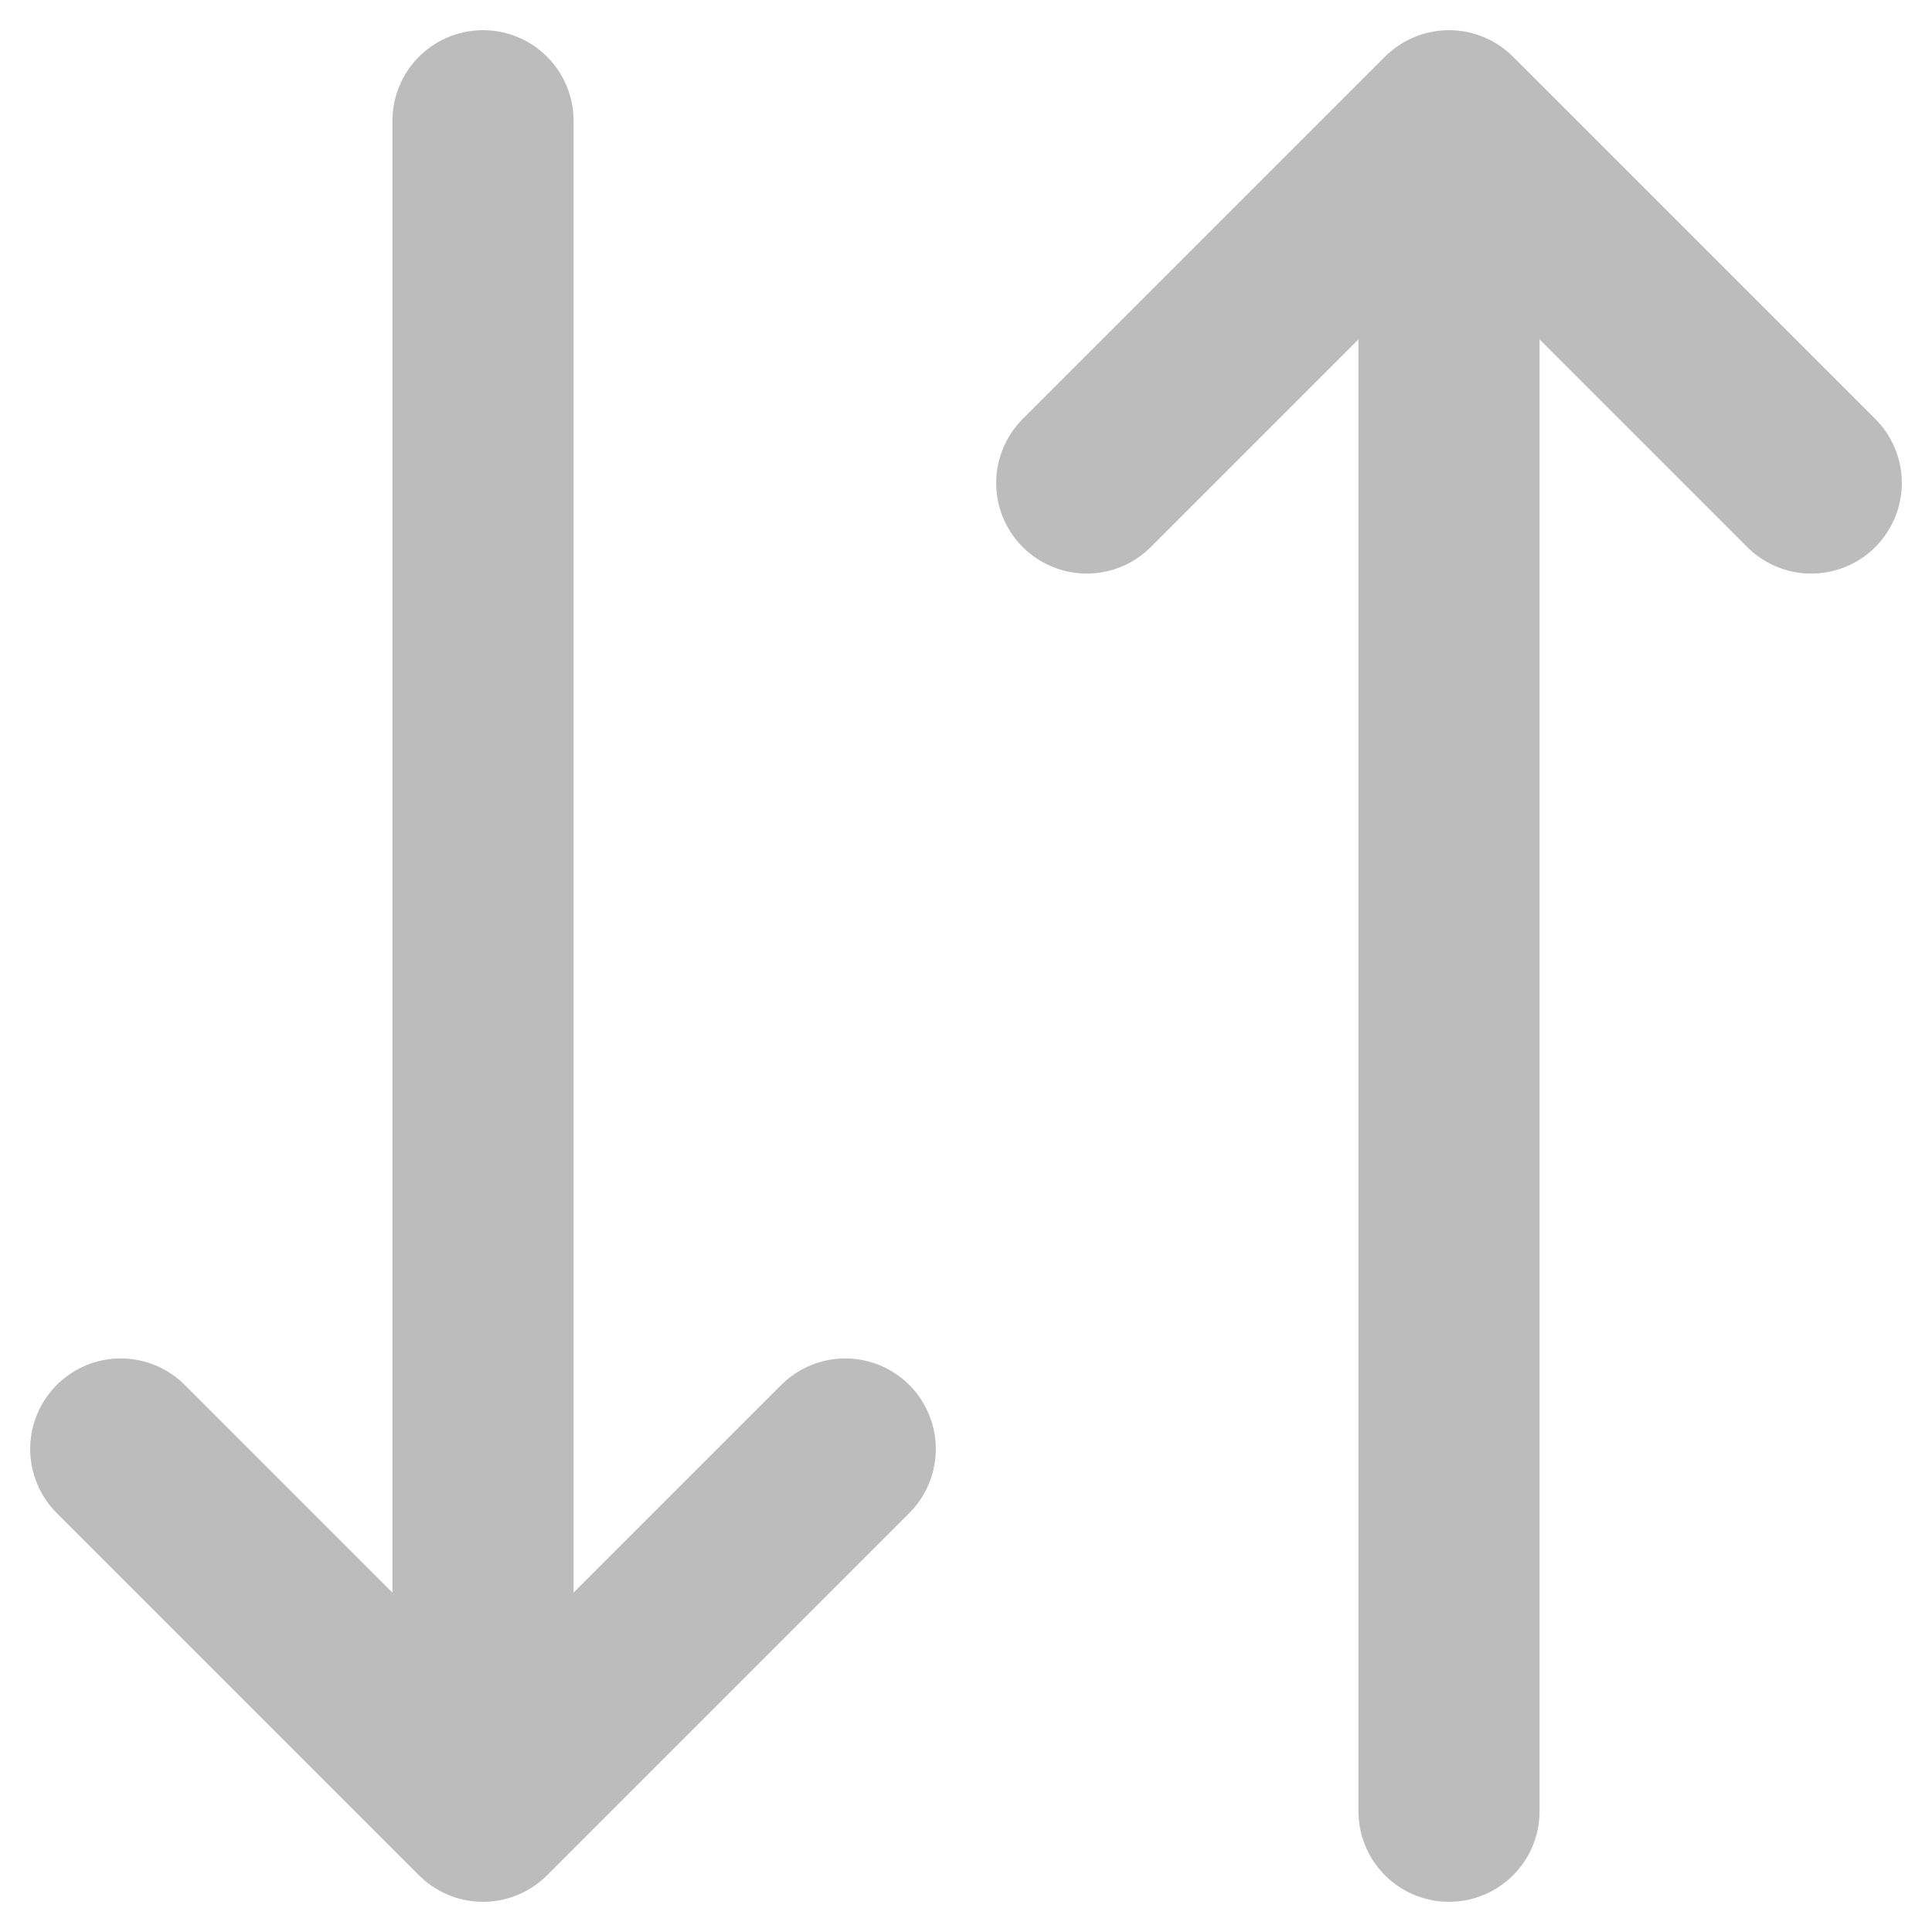
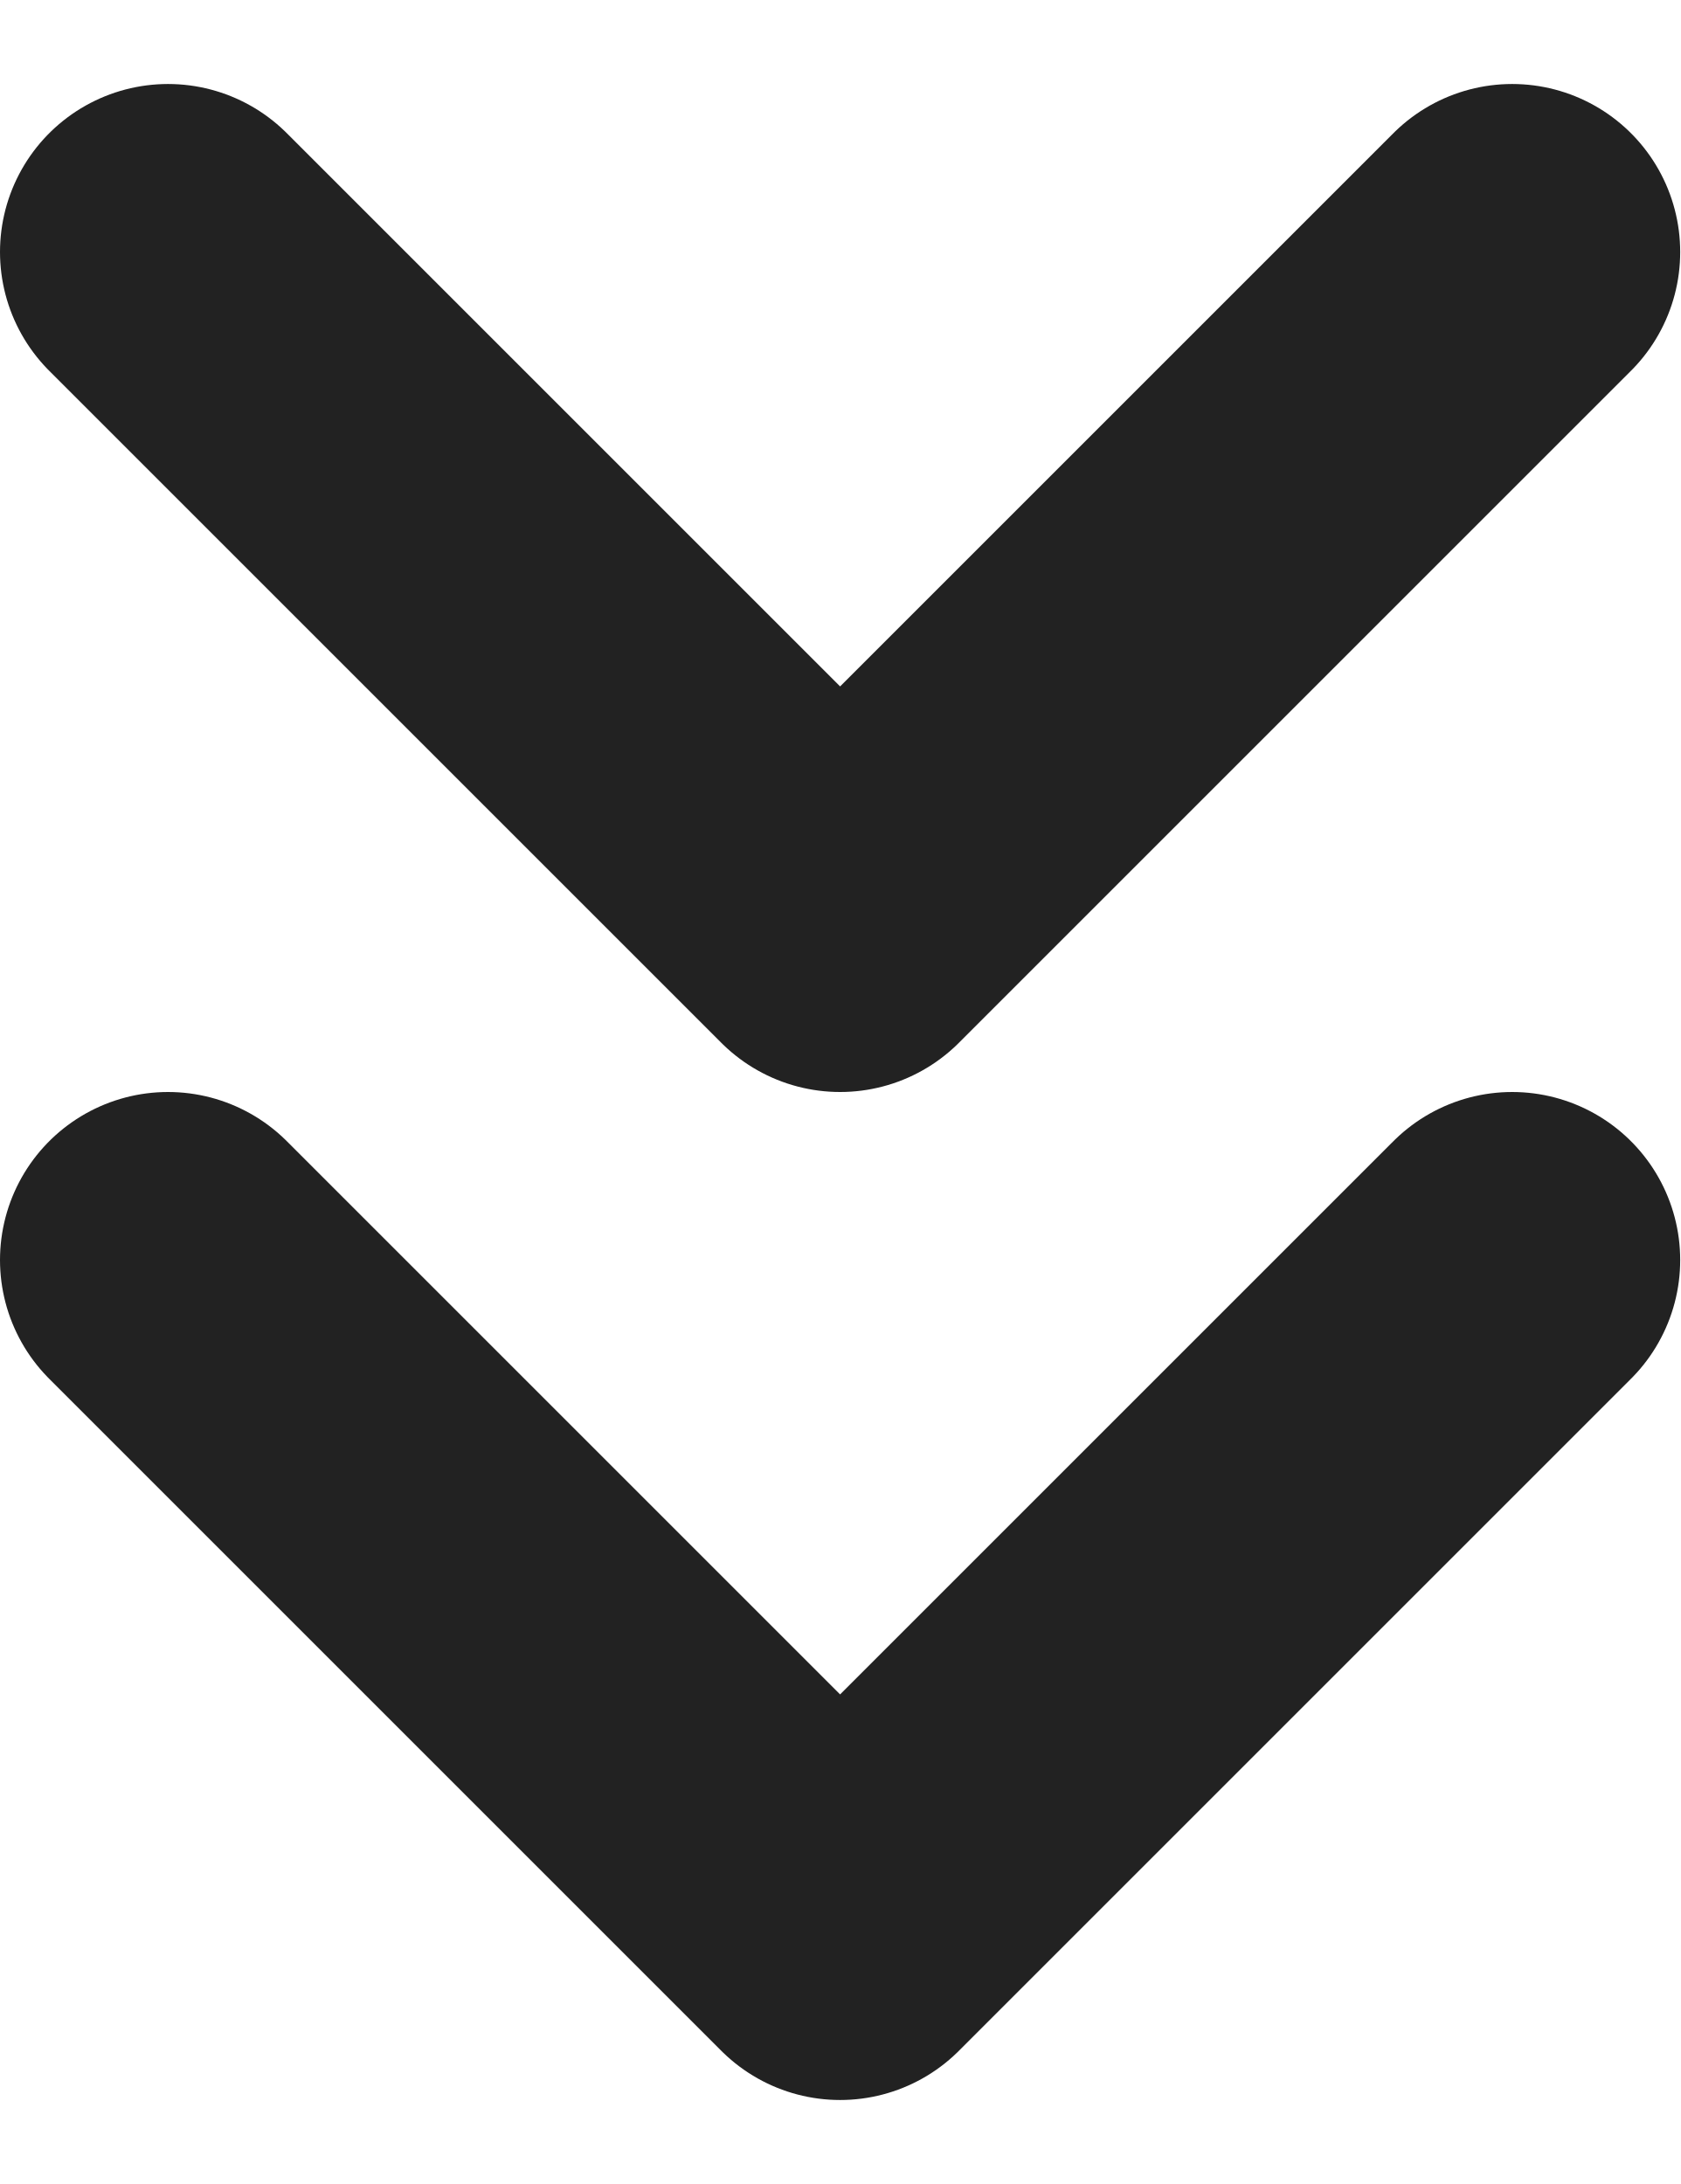
- <svg xmlns="http://www.w3.org/2000/svg" width="16" height="16" viewBox="0 0 16 16" fill="none">
-   <path d="M7 12L4 15M4 15L1 12M4 15V1M9 4L12 1M12 1L15 4M12 1V15" stroke="#BCBCBC" stroke-width="1.5" stroke-linecap="round" stroke-linejoin="round" />
+ <svg xmlns="http://www.w3.org/2000/svg" width="10" height="13" viewBox="0 0 10 13" fill="none">
+   <path d="M9 7.5L5 11.5L1 7.5M9 1.5L5 5.5L1 1.5" stroke="#222222" stroke-width="2" stroke-linecap="round" stroke-linejoin="round" />
</svg>
